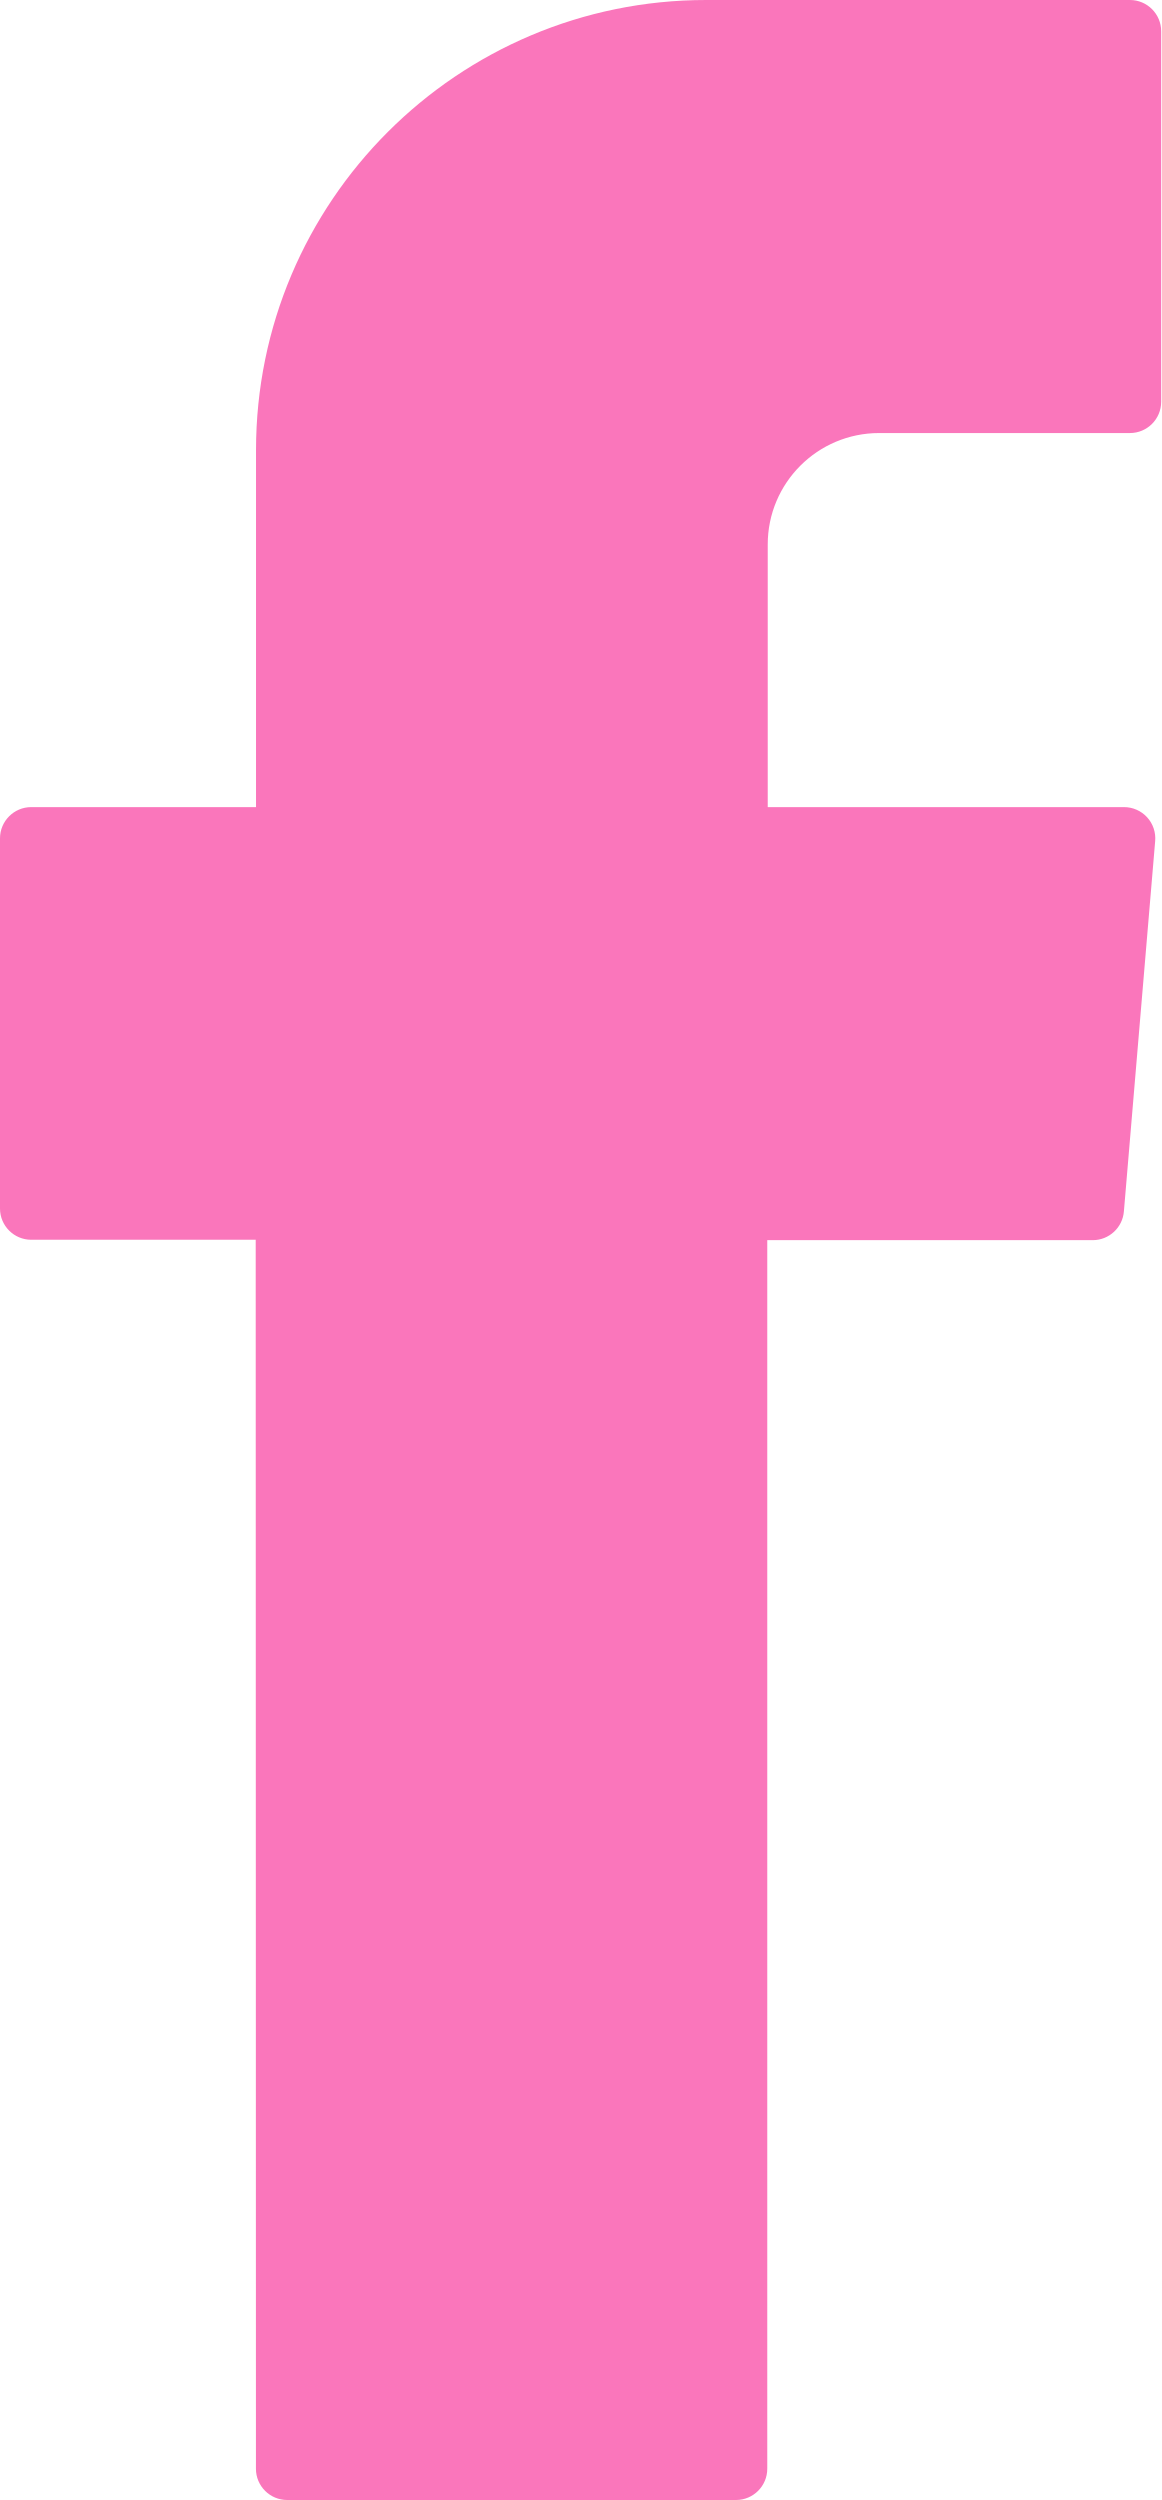
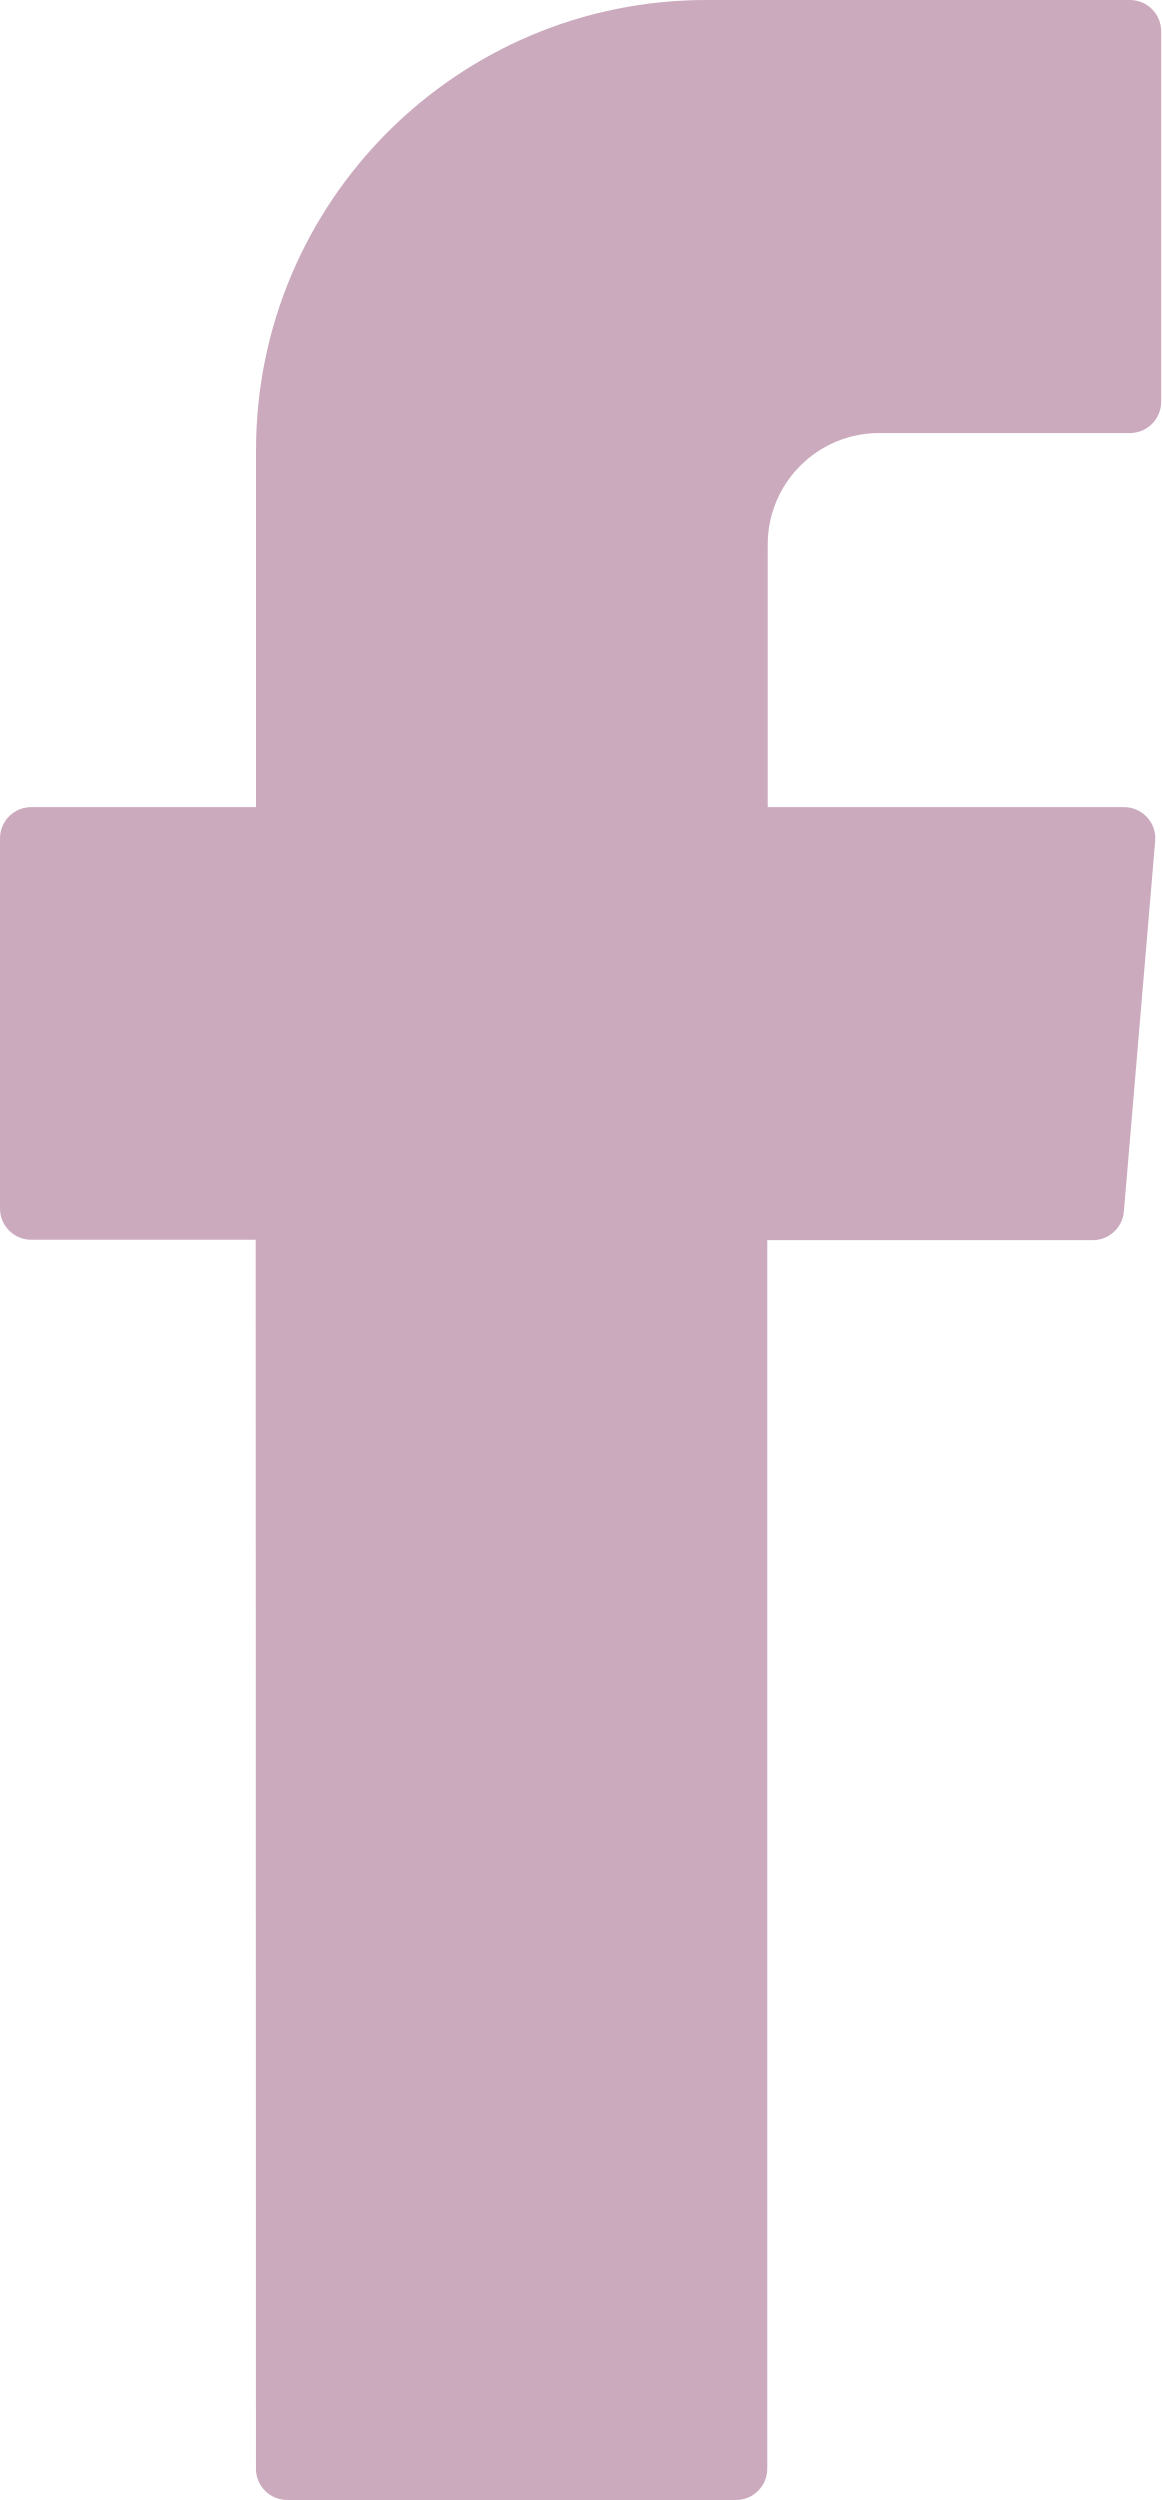
<svg xmlns="http://www.w3.org/2000/svg" width="14.866" height="32" viewBox="0 0 14.866 32">
-   <path id="facebook" d="M12.276,31.6a.4.4,0,0,0,.4.4h5.745a.4.4,0,0,0,.4-.4V15.874h4.165a.4.4,0,0,0,.4-.37l.4-4.736a.4.4,0,0,0-.4-.437H18.827V6.97a1.426,1.426,0,0,1,1.426-1.427h3.21a.4.4,0,0,0,.4-.4V.4a.4.4,0,0,0-.4-.4H18.04a5.763,5.763,0,0,0-5.763,5.763v4.568H9.4a.4.4,0,0,0-.4.4v4.738a.4.4,0,0,0,.4.4h2.873Z" transform="translate(-9)" fill="#FA76BB" fill-rule="evenodd" />
+   <path id="facebook" d="M12.276,31.6a.4.4,0,0,0,.4.4h5.745a.4.4,0,0,0,.4-.4V15.874h4.165a.4.4,0,0,0,.4-.37l.4-4.736a.4.4,0,0,0-.4-.437H18.827V6.97a1.426,1.426,0,0,1,1.426-1.427h3.21a.4.4,0,0,0,.4-.4V.4a.4.4,0,0,0-.4-.4H18.04a5.763,5.763,0,0,0-5.763,5.763v4.568H9.4a.4.4,0,0,0-.4.4v4.738a.4.4,0,0,0,.4.4h2.873Z" transform="translate(-9)" fill="#CCAABE" fill-rule="evenodd" />
</svg>
